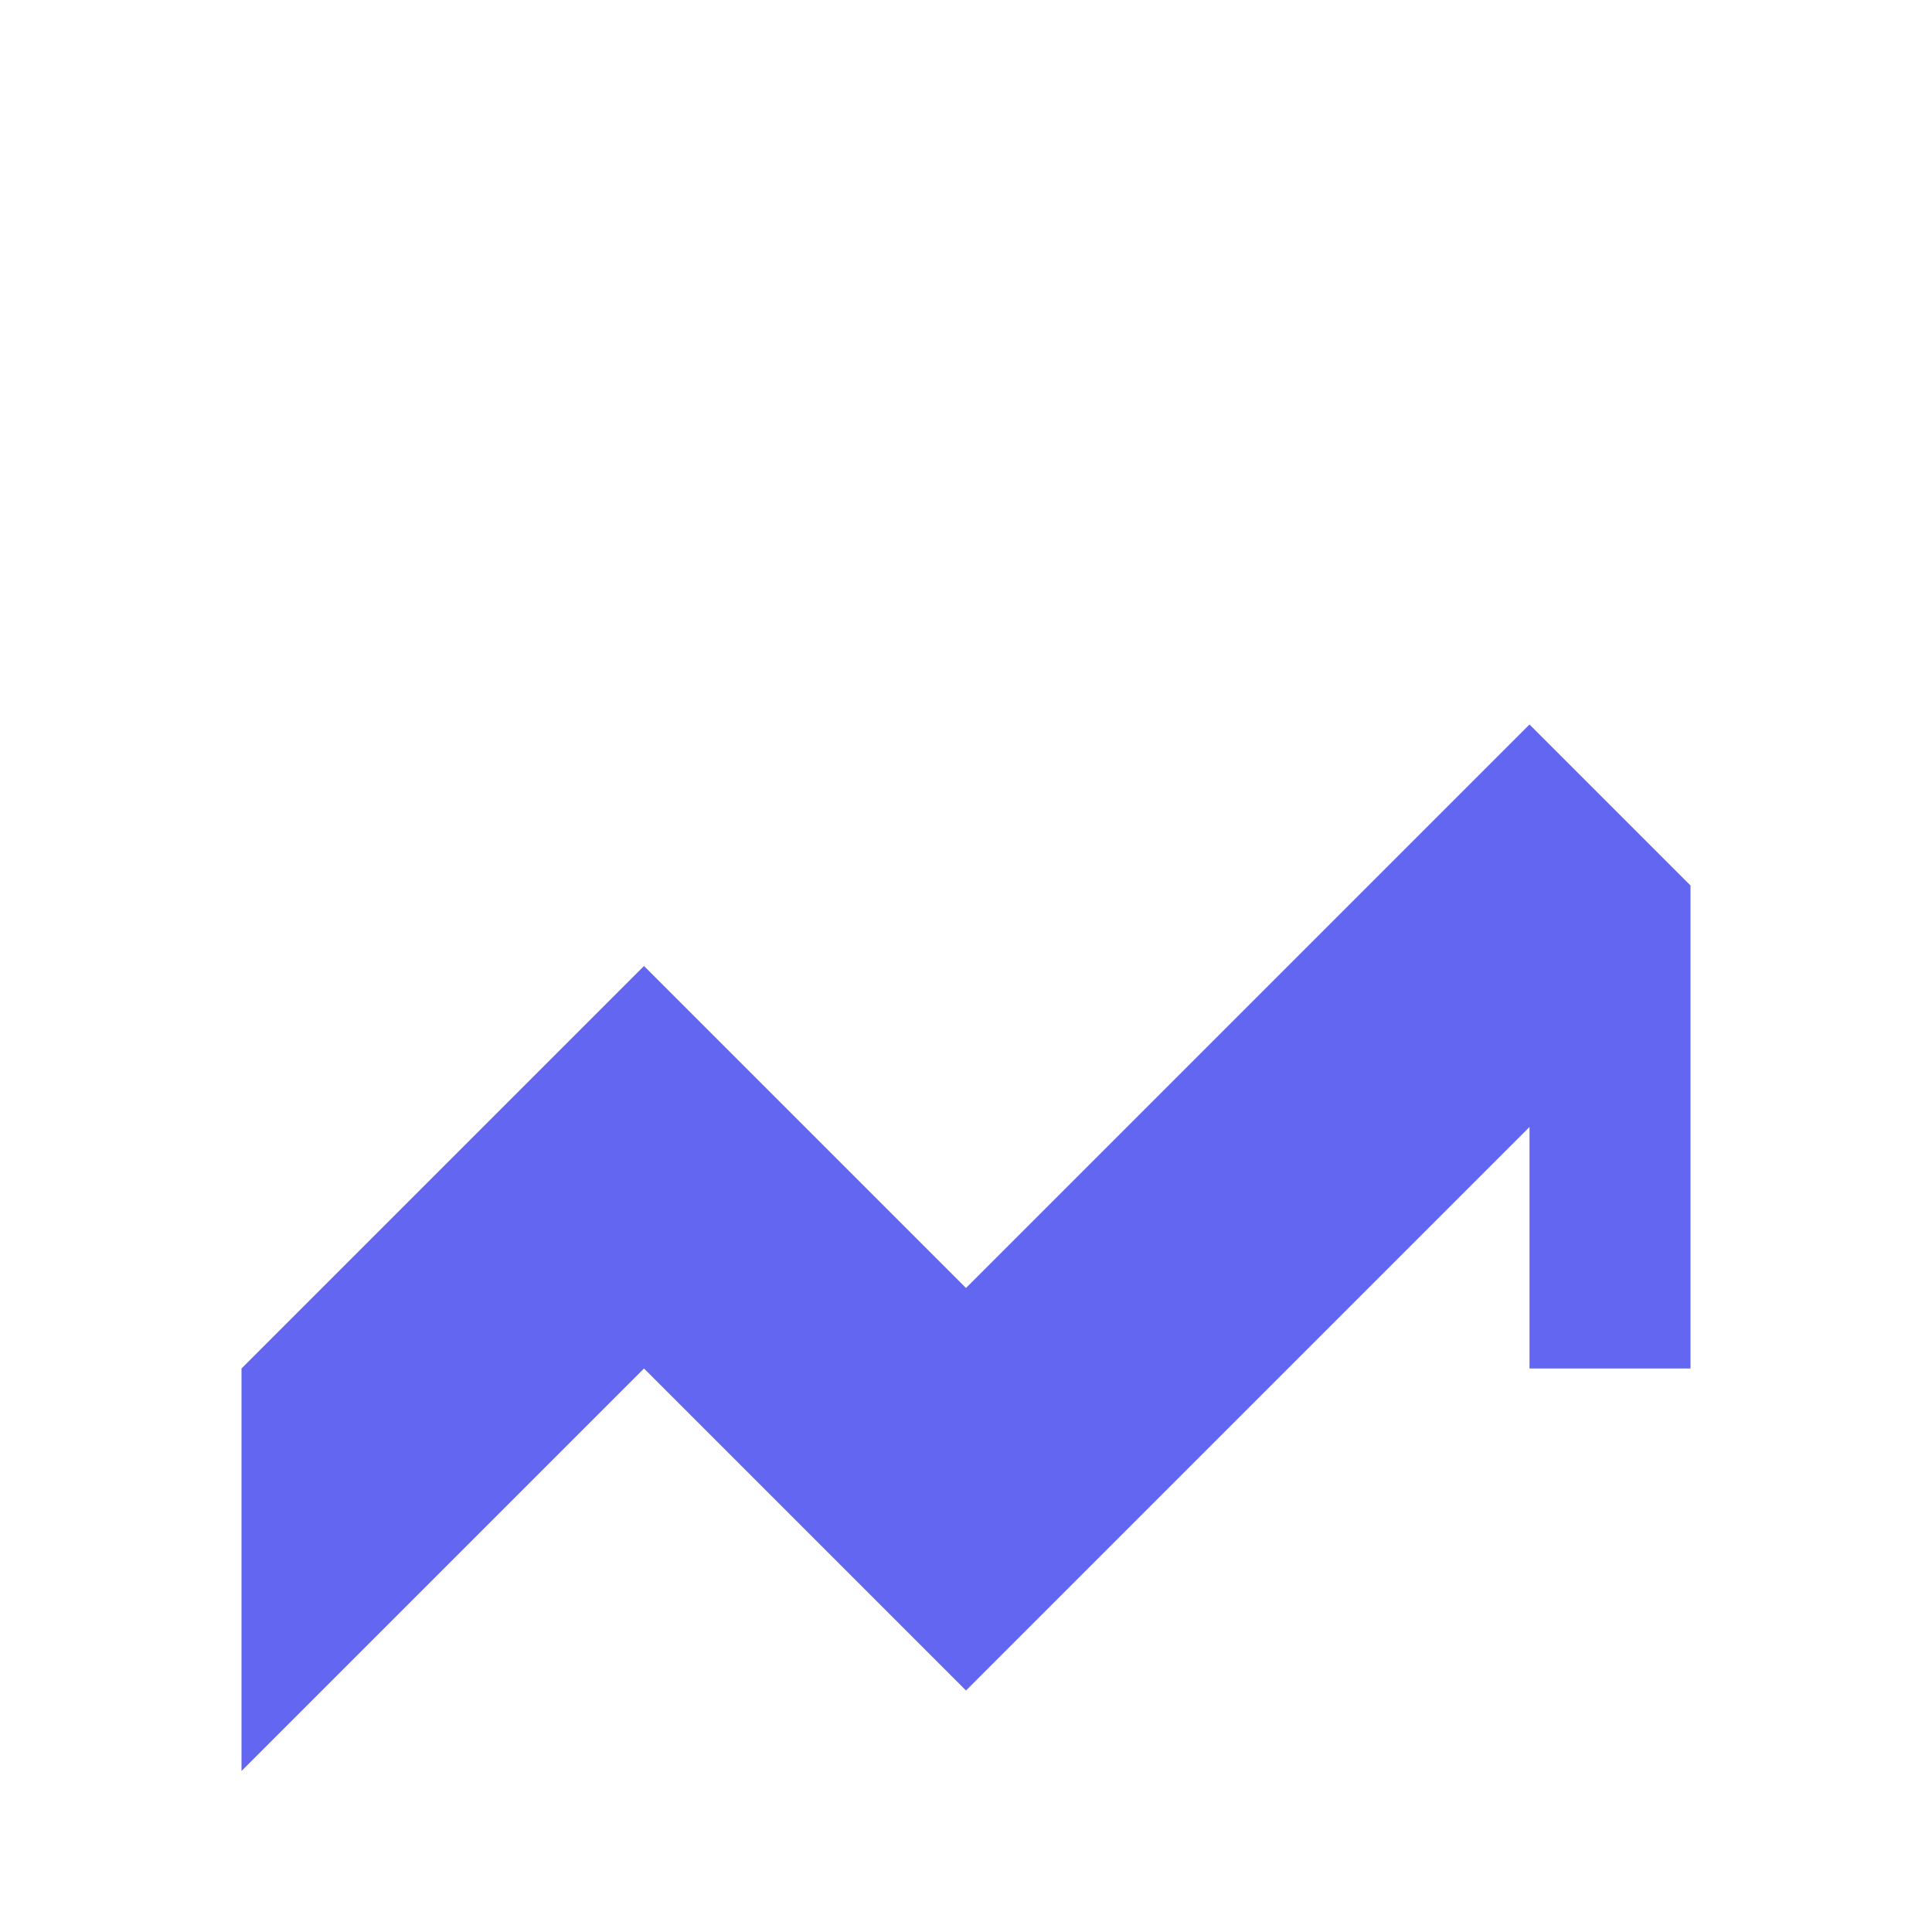
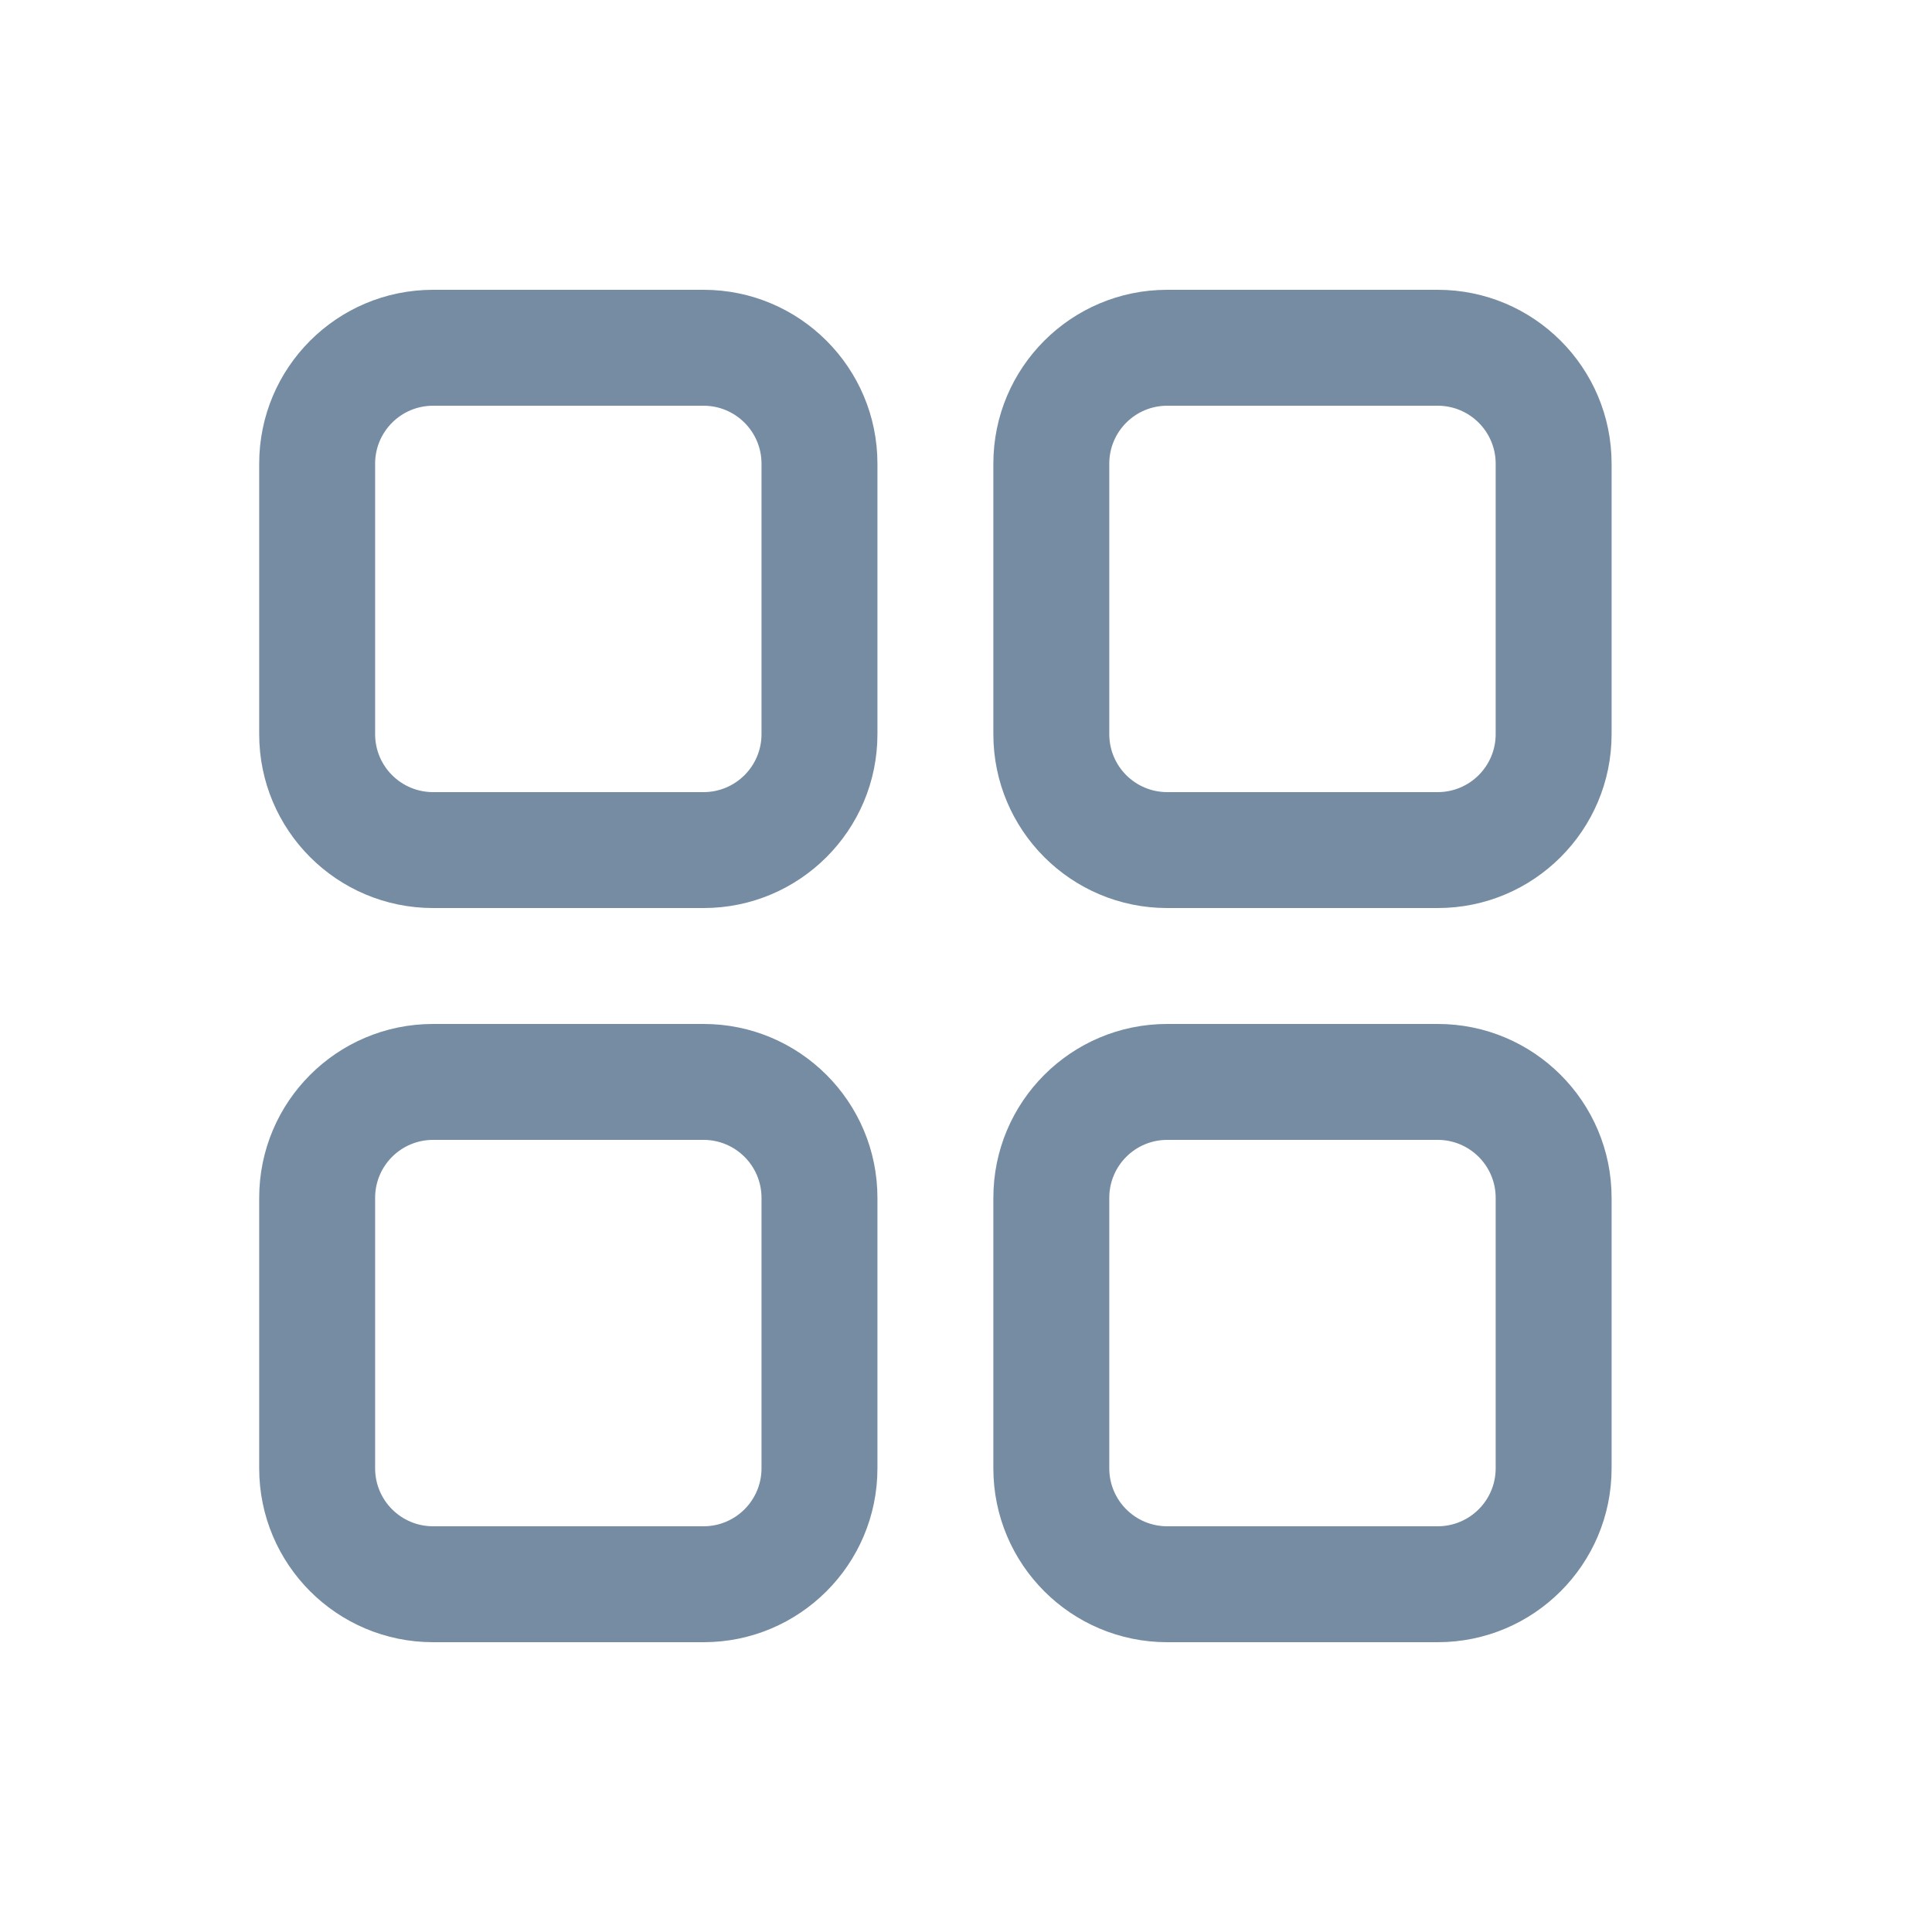
- <svg xmlns="http://www.w3.org/2000/svg" fill="#6366f1" width="800px" height="800px" viewBox="0 0 24 24">
-   <g id="SVGRepo_iconCarrier">
-     <path d="M3 17l5-5 4 4 7-7 2 2v6h-2v-3l-7 7-4-4-5 5v-2z" />
-   </g>
+ <svg xmlns="http://www.w3.org/2000/svg" width="80" height="80" viewBox="0 0 25 24" fill="none" transform="rotate(360 0 0)">
+   <path fill-rule="evenodd" clip-rule="evenodd" d="M5.604 3.25C4.361 3.25 3.354 4.257 3.354 5.5V9C3.354 10.243 4.361 11.25 5.604 11.25H9.104C10.346 11.25 11.354 10.243 11.354 9V5.5C11.354 4.257 10.346 3.25 9.104 3.25H5.604ZM4.854 5.5C4.854 5.086 5.189 4.75 5.604 4.75H9.104C9.518 4.75 9.854 5.086 9.854 5.5V9C9.854 9.414 9.518 9.75 9.104 9.75H5.604C5.189 9.75 4.854 9.414 4.854 9V5.5Z" fill="#758CA3" />
+   <path fill-rule="evenodd" clip-rule="evenodd" d="M5.604 12.75C4.361 12.75 3.354 13.757 3.354 15V18.5C3.354 19.743 4.361 20.75 5.604 20.75H9.104C10.346 20.75 11.354 19.743 11.354 18.5V15C11.354 13.757 10.346 12.75 9.104 12.75H5.604ZM4.854 15C4.854 14.586 5.189 14.25 5.604 14.25H9.104C9.518 14.25 9.854 14.586 9.854 15V18.5C9.854 18.914 9.518 19.25 9.104 19.25H5.604C5.189 19.25 4.854 18.914 4.854 18.5V15Z" fill="#758CA3" />
+   <path fill-rule="evenodd" clip-rule="evenodd" d="M12.854 5.5C12.854 4.257 13.861 3.25 15.104 3.25H18.604C19.846 3.25 20.854 4.257 20.854 5.5V9C20.854 10.243 19.846 11.25 18.604 11.25H15.104C13.861 11.25 12.854 10.243 12.854 9V5.5ZM15.104 4.75C14.689 4.75 14.354 5.086 14.354 5.5V9C14.354 9.414 14.689 9.75 15.104 9.75H18.604C19.018 9.75 19.354 9.414 19.354 9V5.5C19.354 5.086 19.018 4.75 18.604 4.75H15.104Z" fill="#758CA3" />
+   <path fill-rule="evenodd" clip-rule="evenodd" d="M15.104 12.75C13.861 12.75 12.854 13.757 12.854 15V18.5C12.854 19.743 13.861 20.75 15.104 20.75H18.604C19.846 20.75 20.854 19.743 20.854 18.5V15C20.854 13.757 19.846 12.75 18.604 12.75H15.104ZM14.354 15C14.354 14.586 14.689 14.25 15.104 14.25H18.604C19.018 14.25 19.354 14.586 19.354 15V18.5C19.354 18.914 19.018 19.25 18.604 19.25H15.104C14.689 19.25 14.354 18.914 14.354 18.5V15Z" fill="#758CA3" />
</svg>
